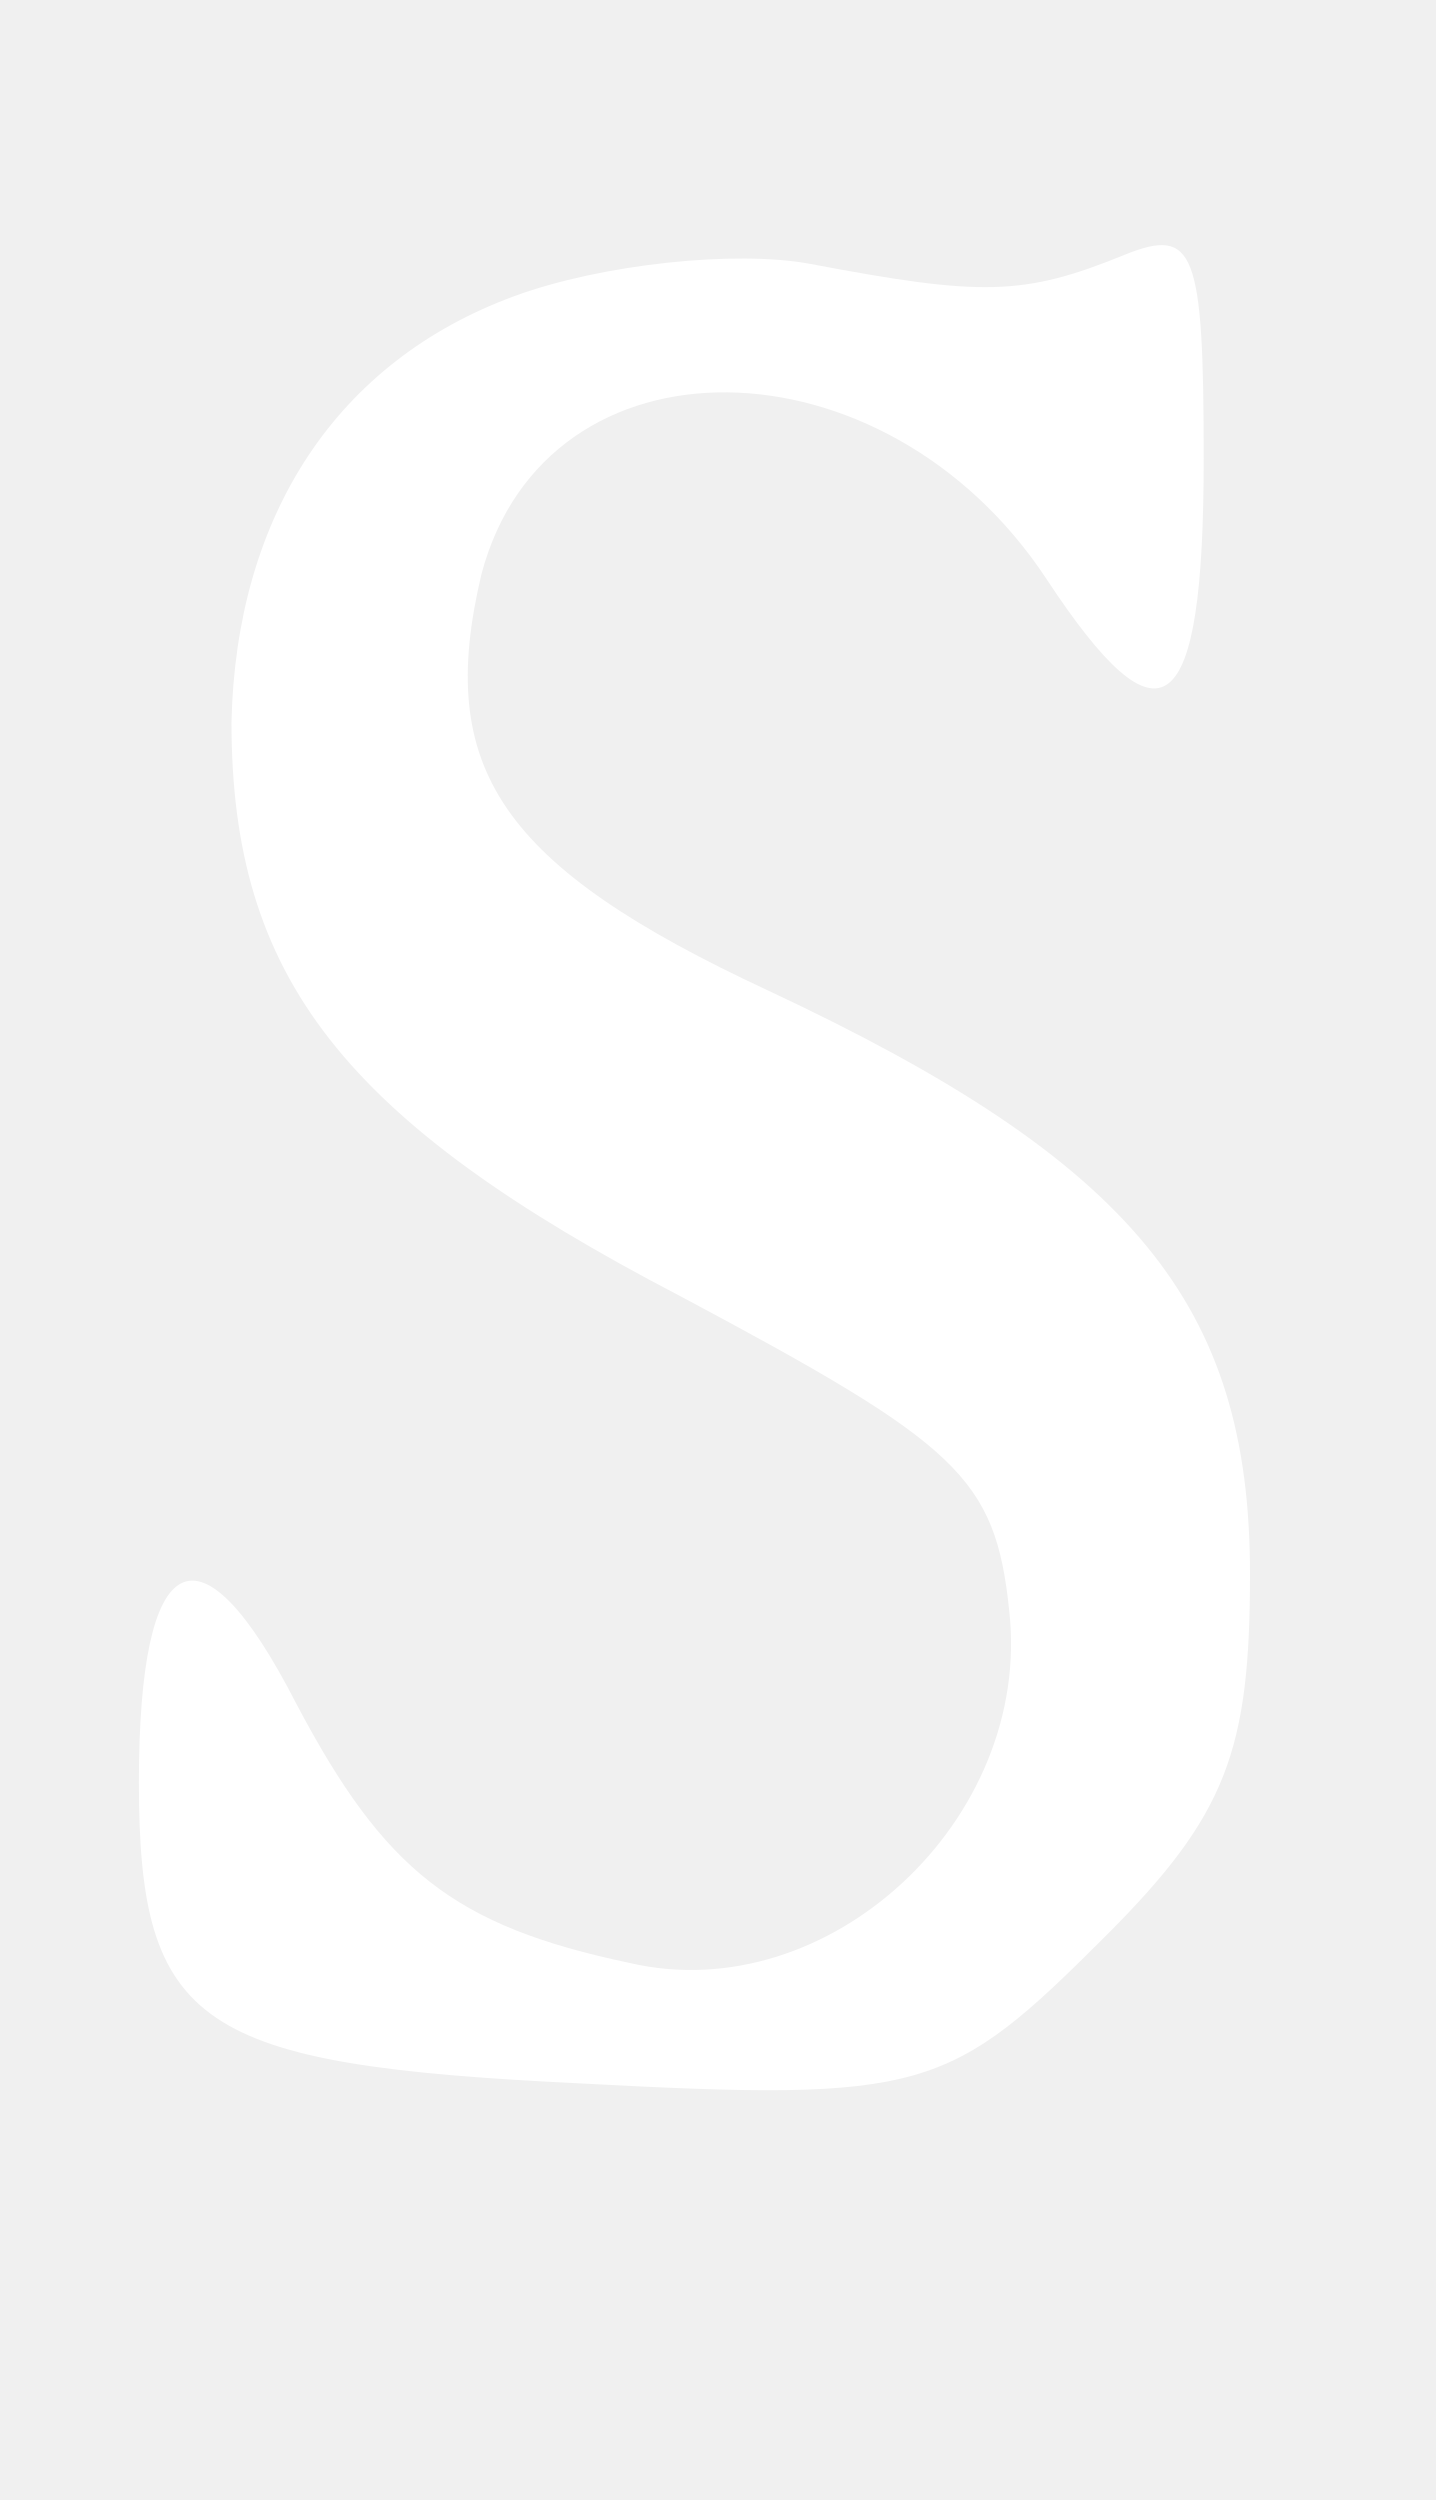
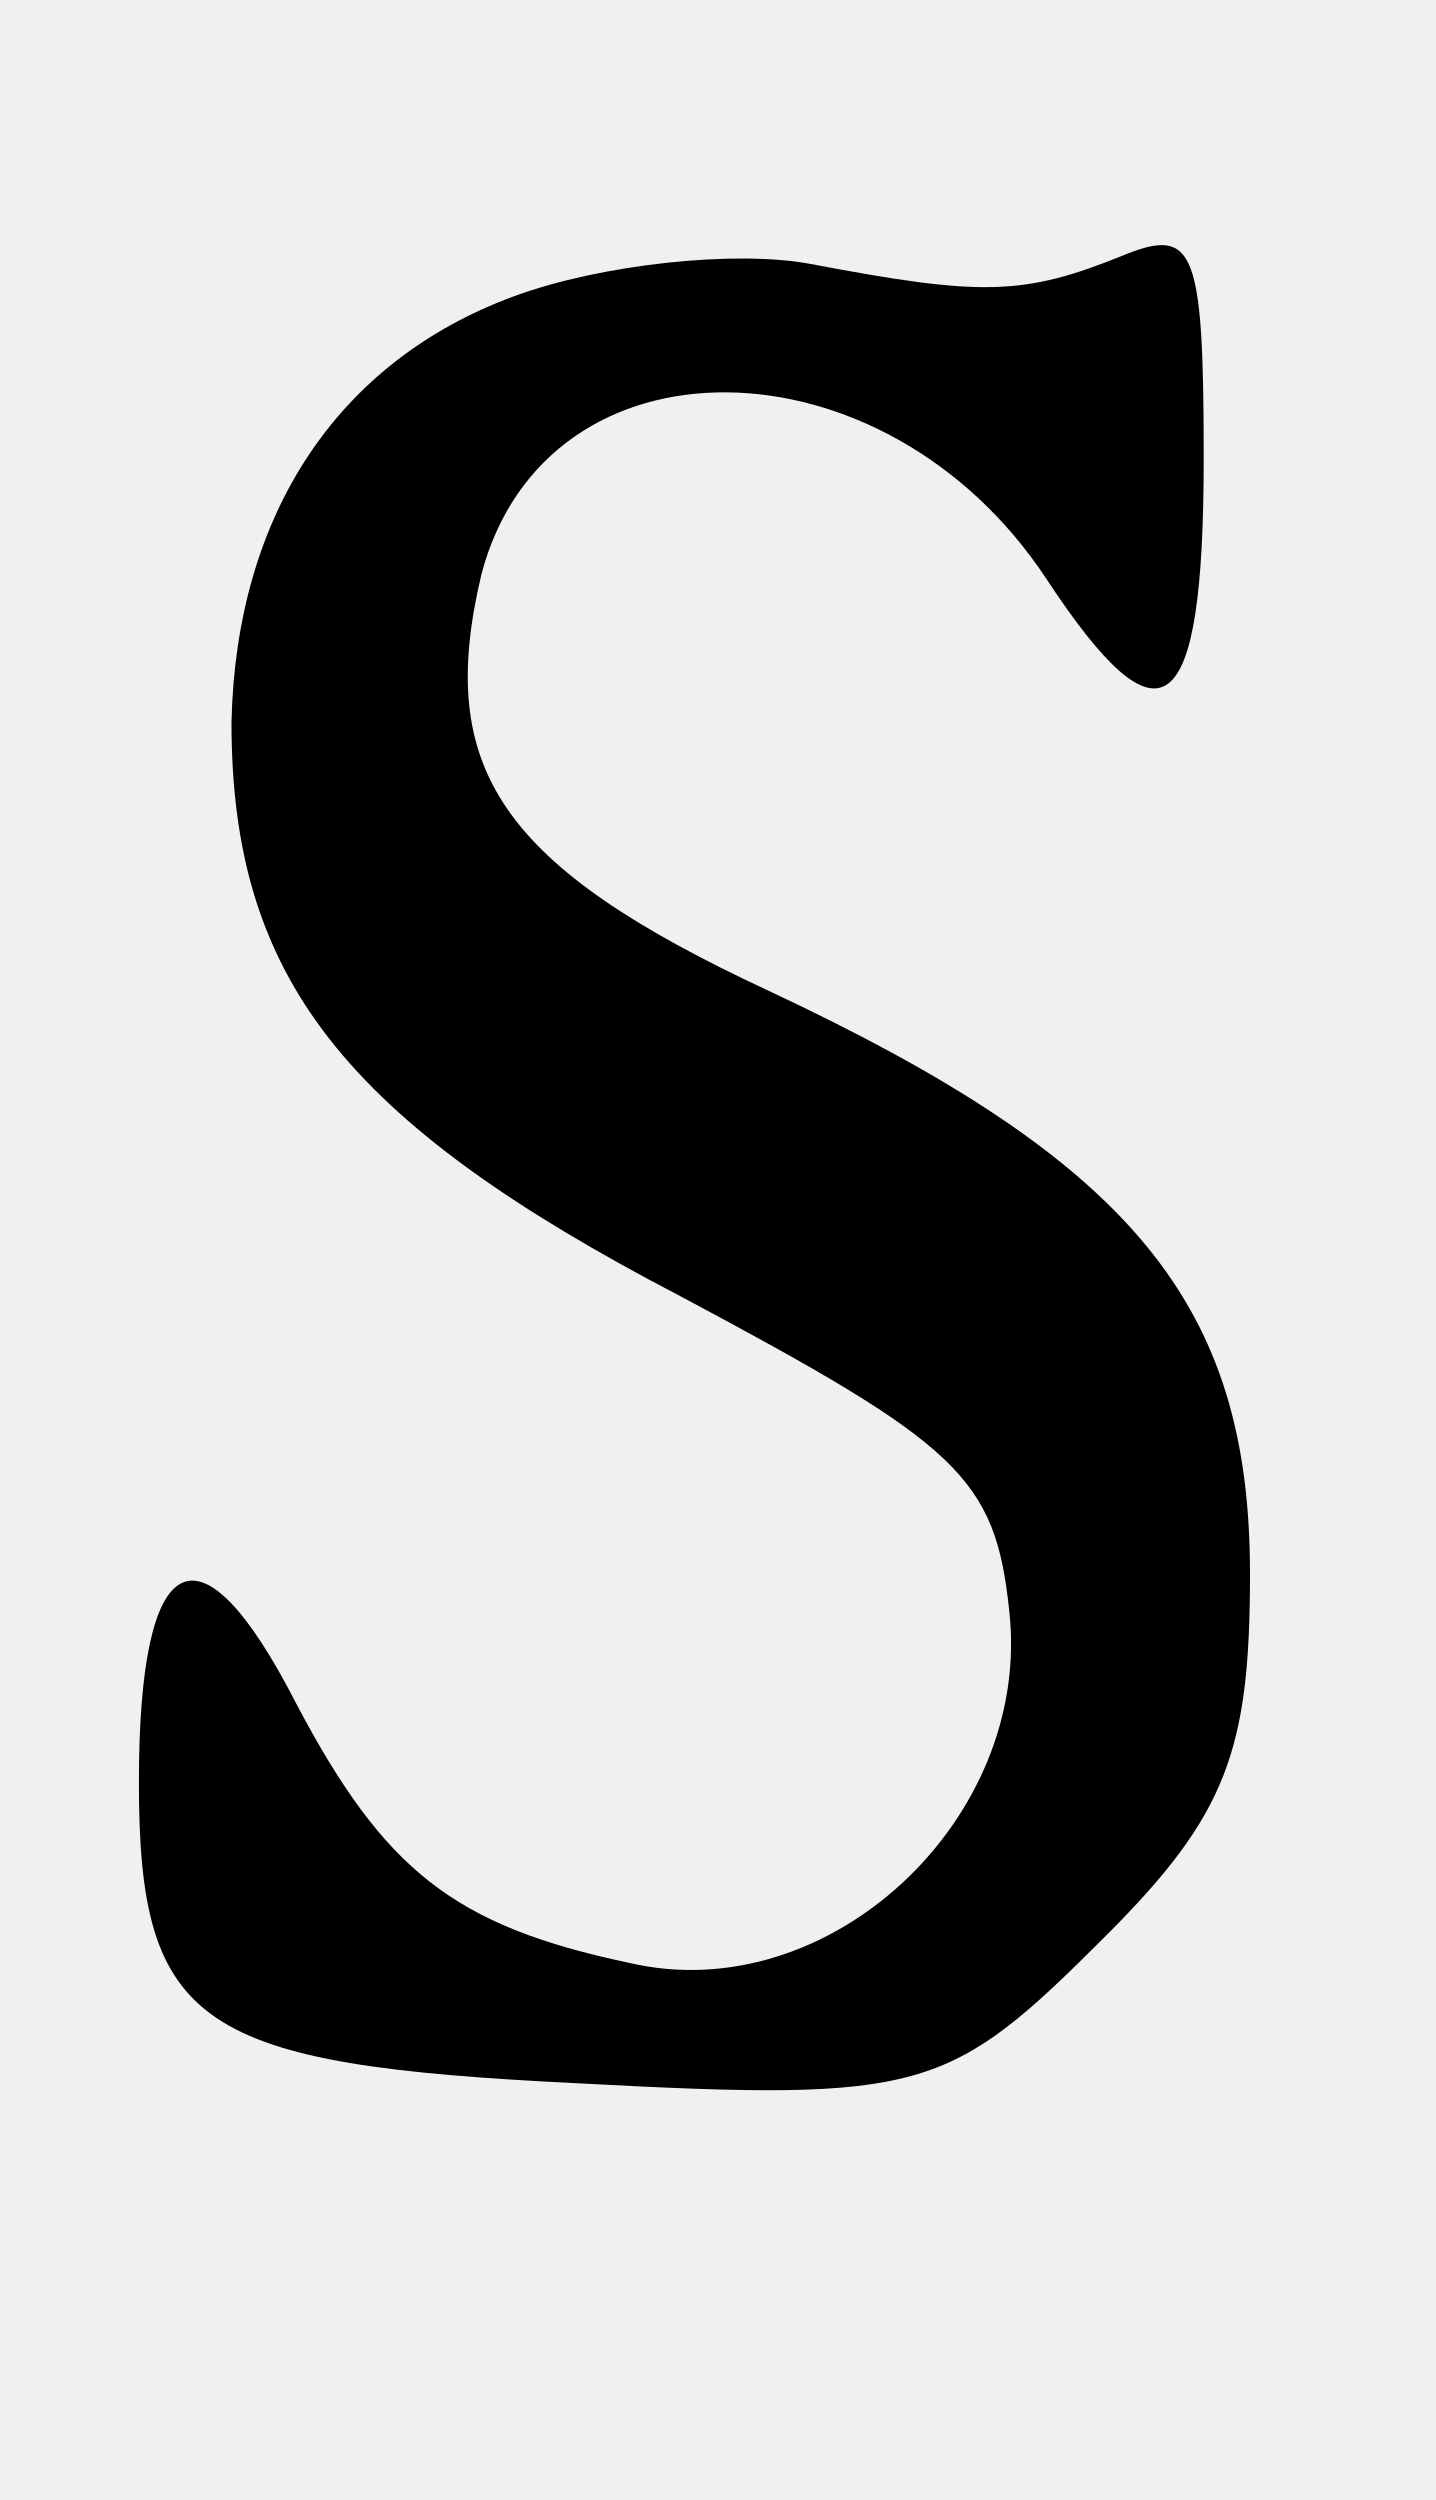
<svg xmlns="http://www.w3.org/2000/svg" version="1.0" width="31pt" height="54pt" viewBox="0 0 31 54" preserveAspectRatio="xMidYMid meet">
-   <g transform="translate(0,54) scale(0.1,-0.1)" fill="#FFFFFF" stroke="none">
+   <g transform="translate(0,54) scale(0.1,-0.1)" fill="#000000" stroke="none">
    <path d="M111 476 c-38 -14 -60 -47 -61 -92 0 -55 24 -86 97 -124 60 -32 68 -39 71 -68 5 -45 -39 -86 -82 -76 -38 8 -53 20 -72 56 -21 41 -34 34 -34 -17 0 -53 13 -61 95 -65 75 -4 80 -2 114 32 26 26 31 40 31 78 0 58 -25 89 -104 126 -58 27 -72 48 -62 90 14 53 87 52 122 -1 25 -38 34 -31 34 26 0 45 -2 50 -17 44 -22 -9 -31 -9 -68 -2 -16 3 -45 0 -64 -7z" />
  </g>
</svg>
